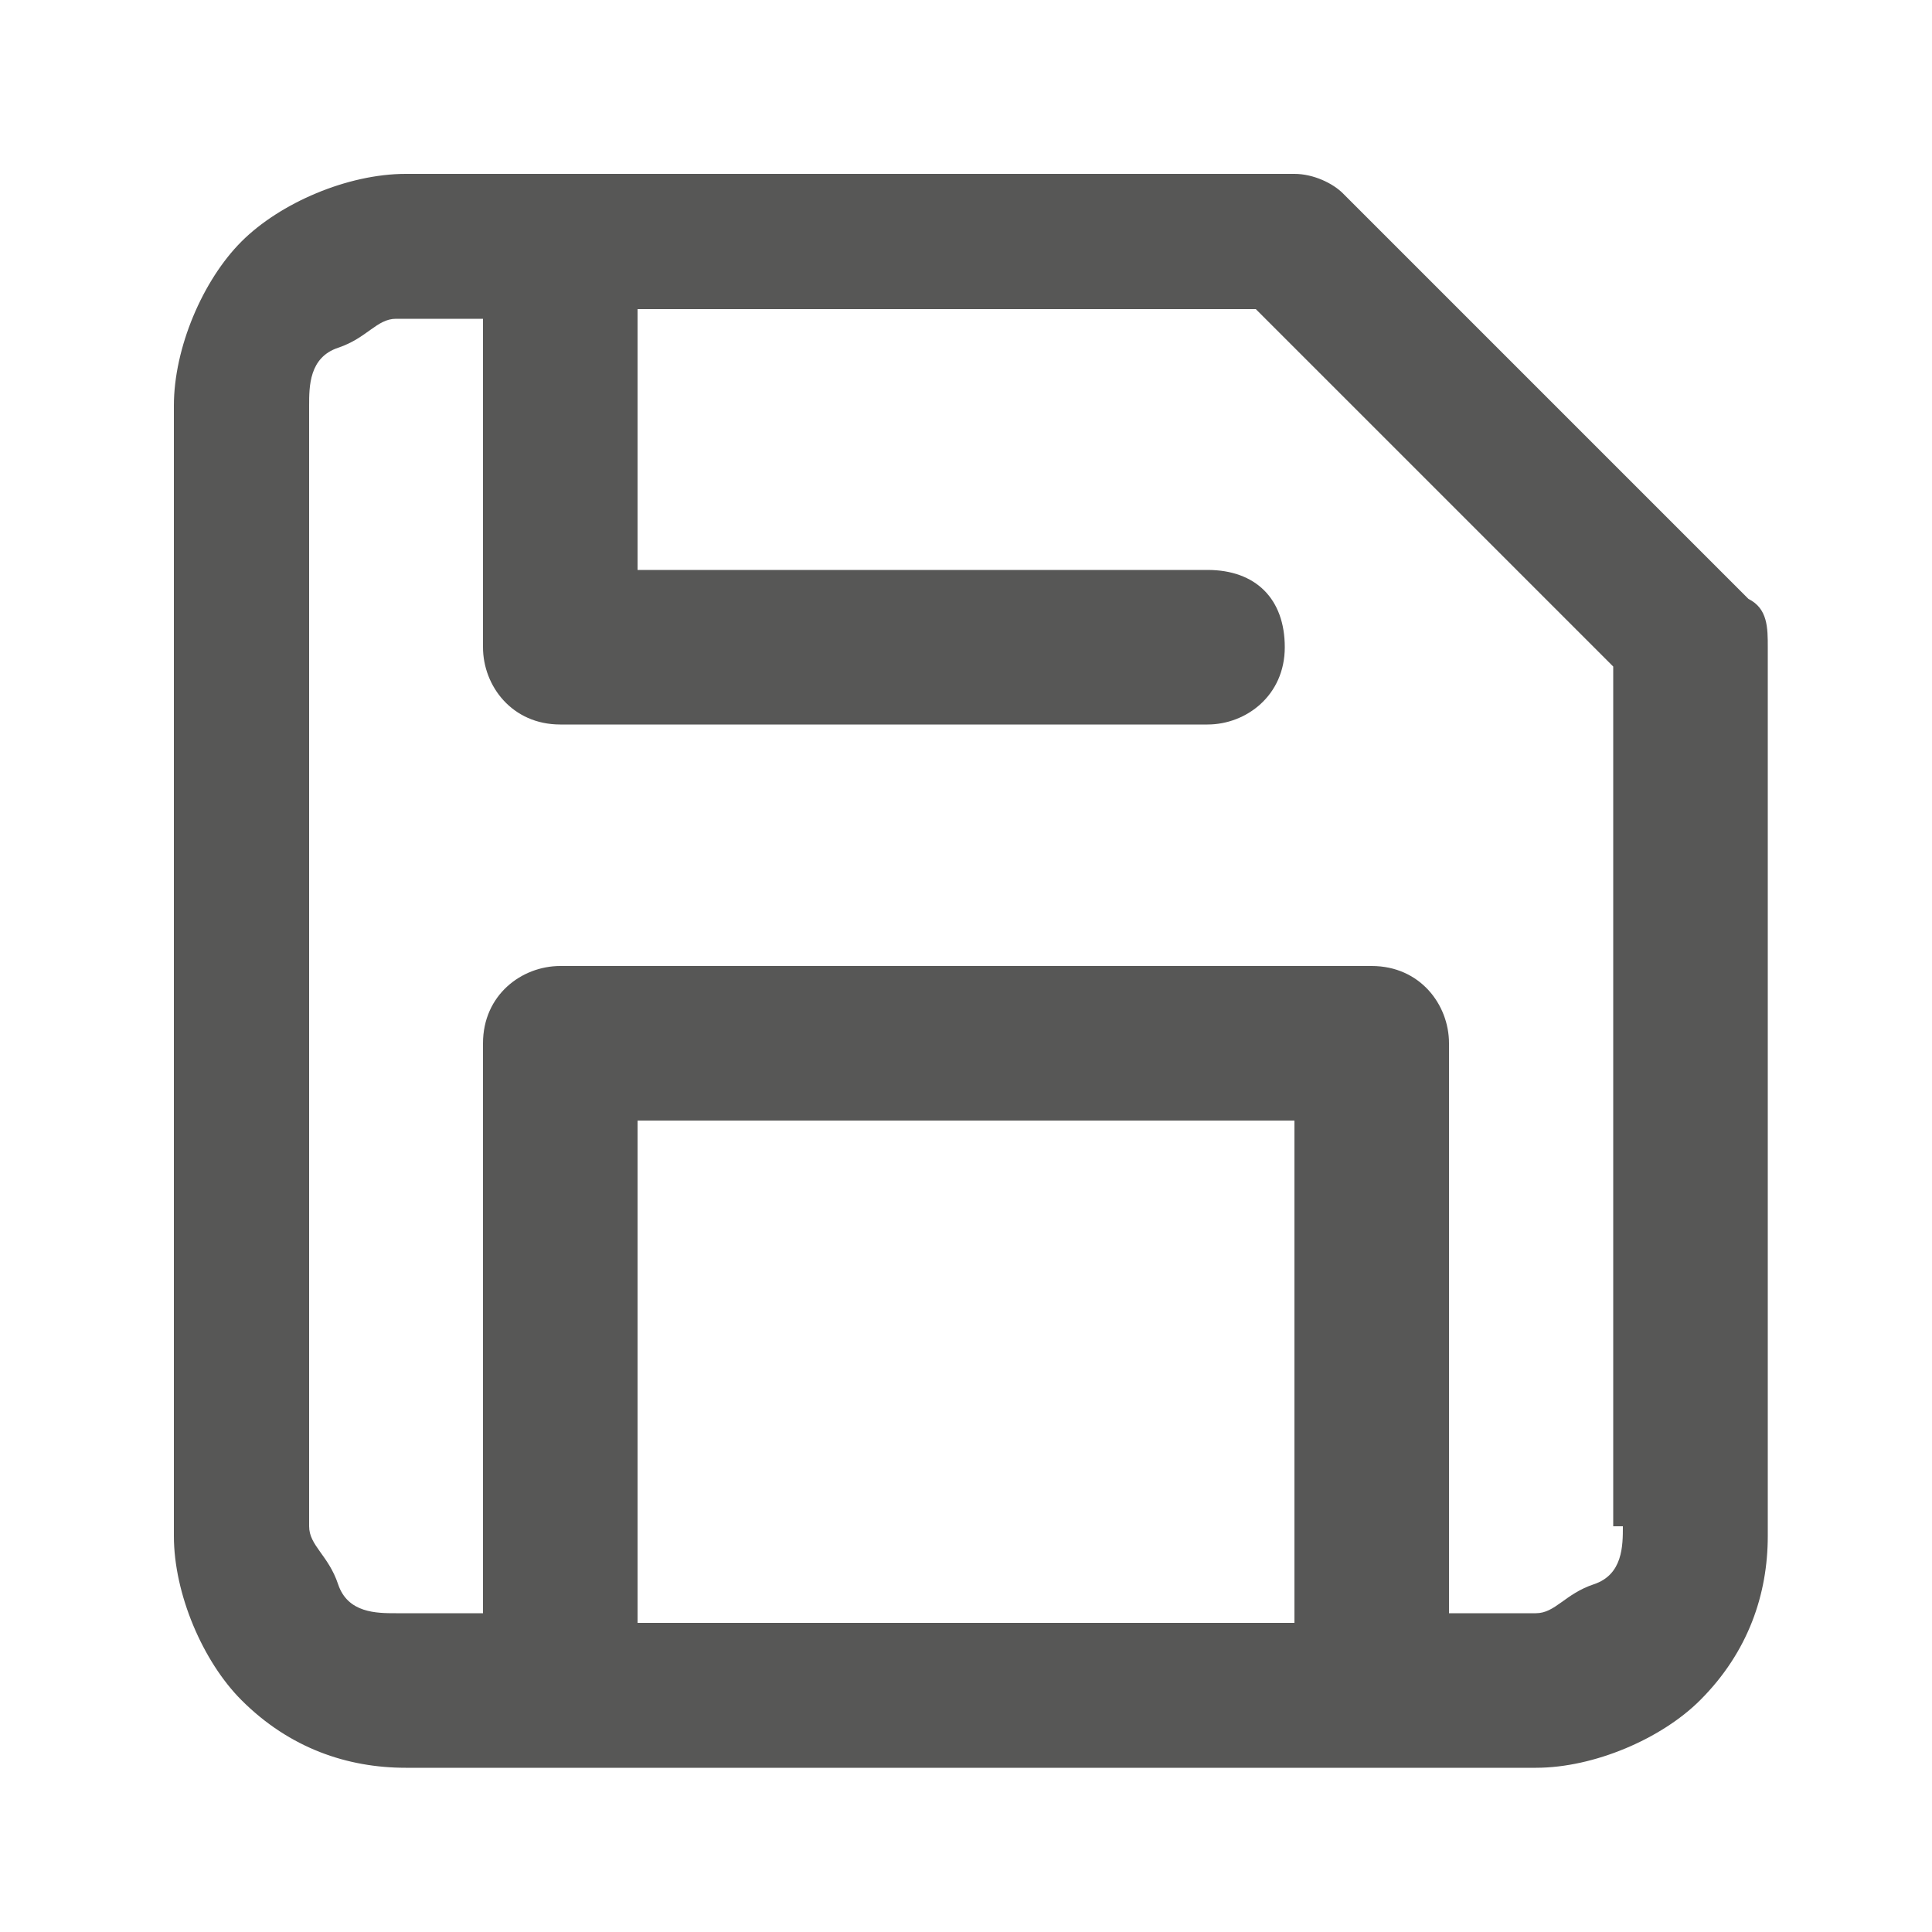
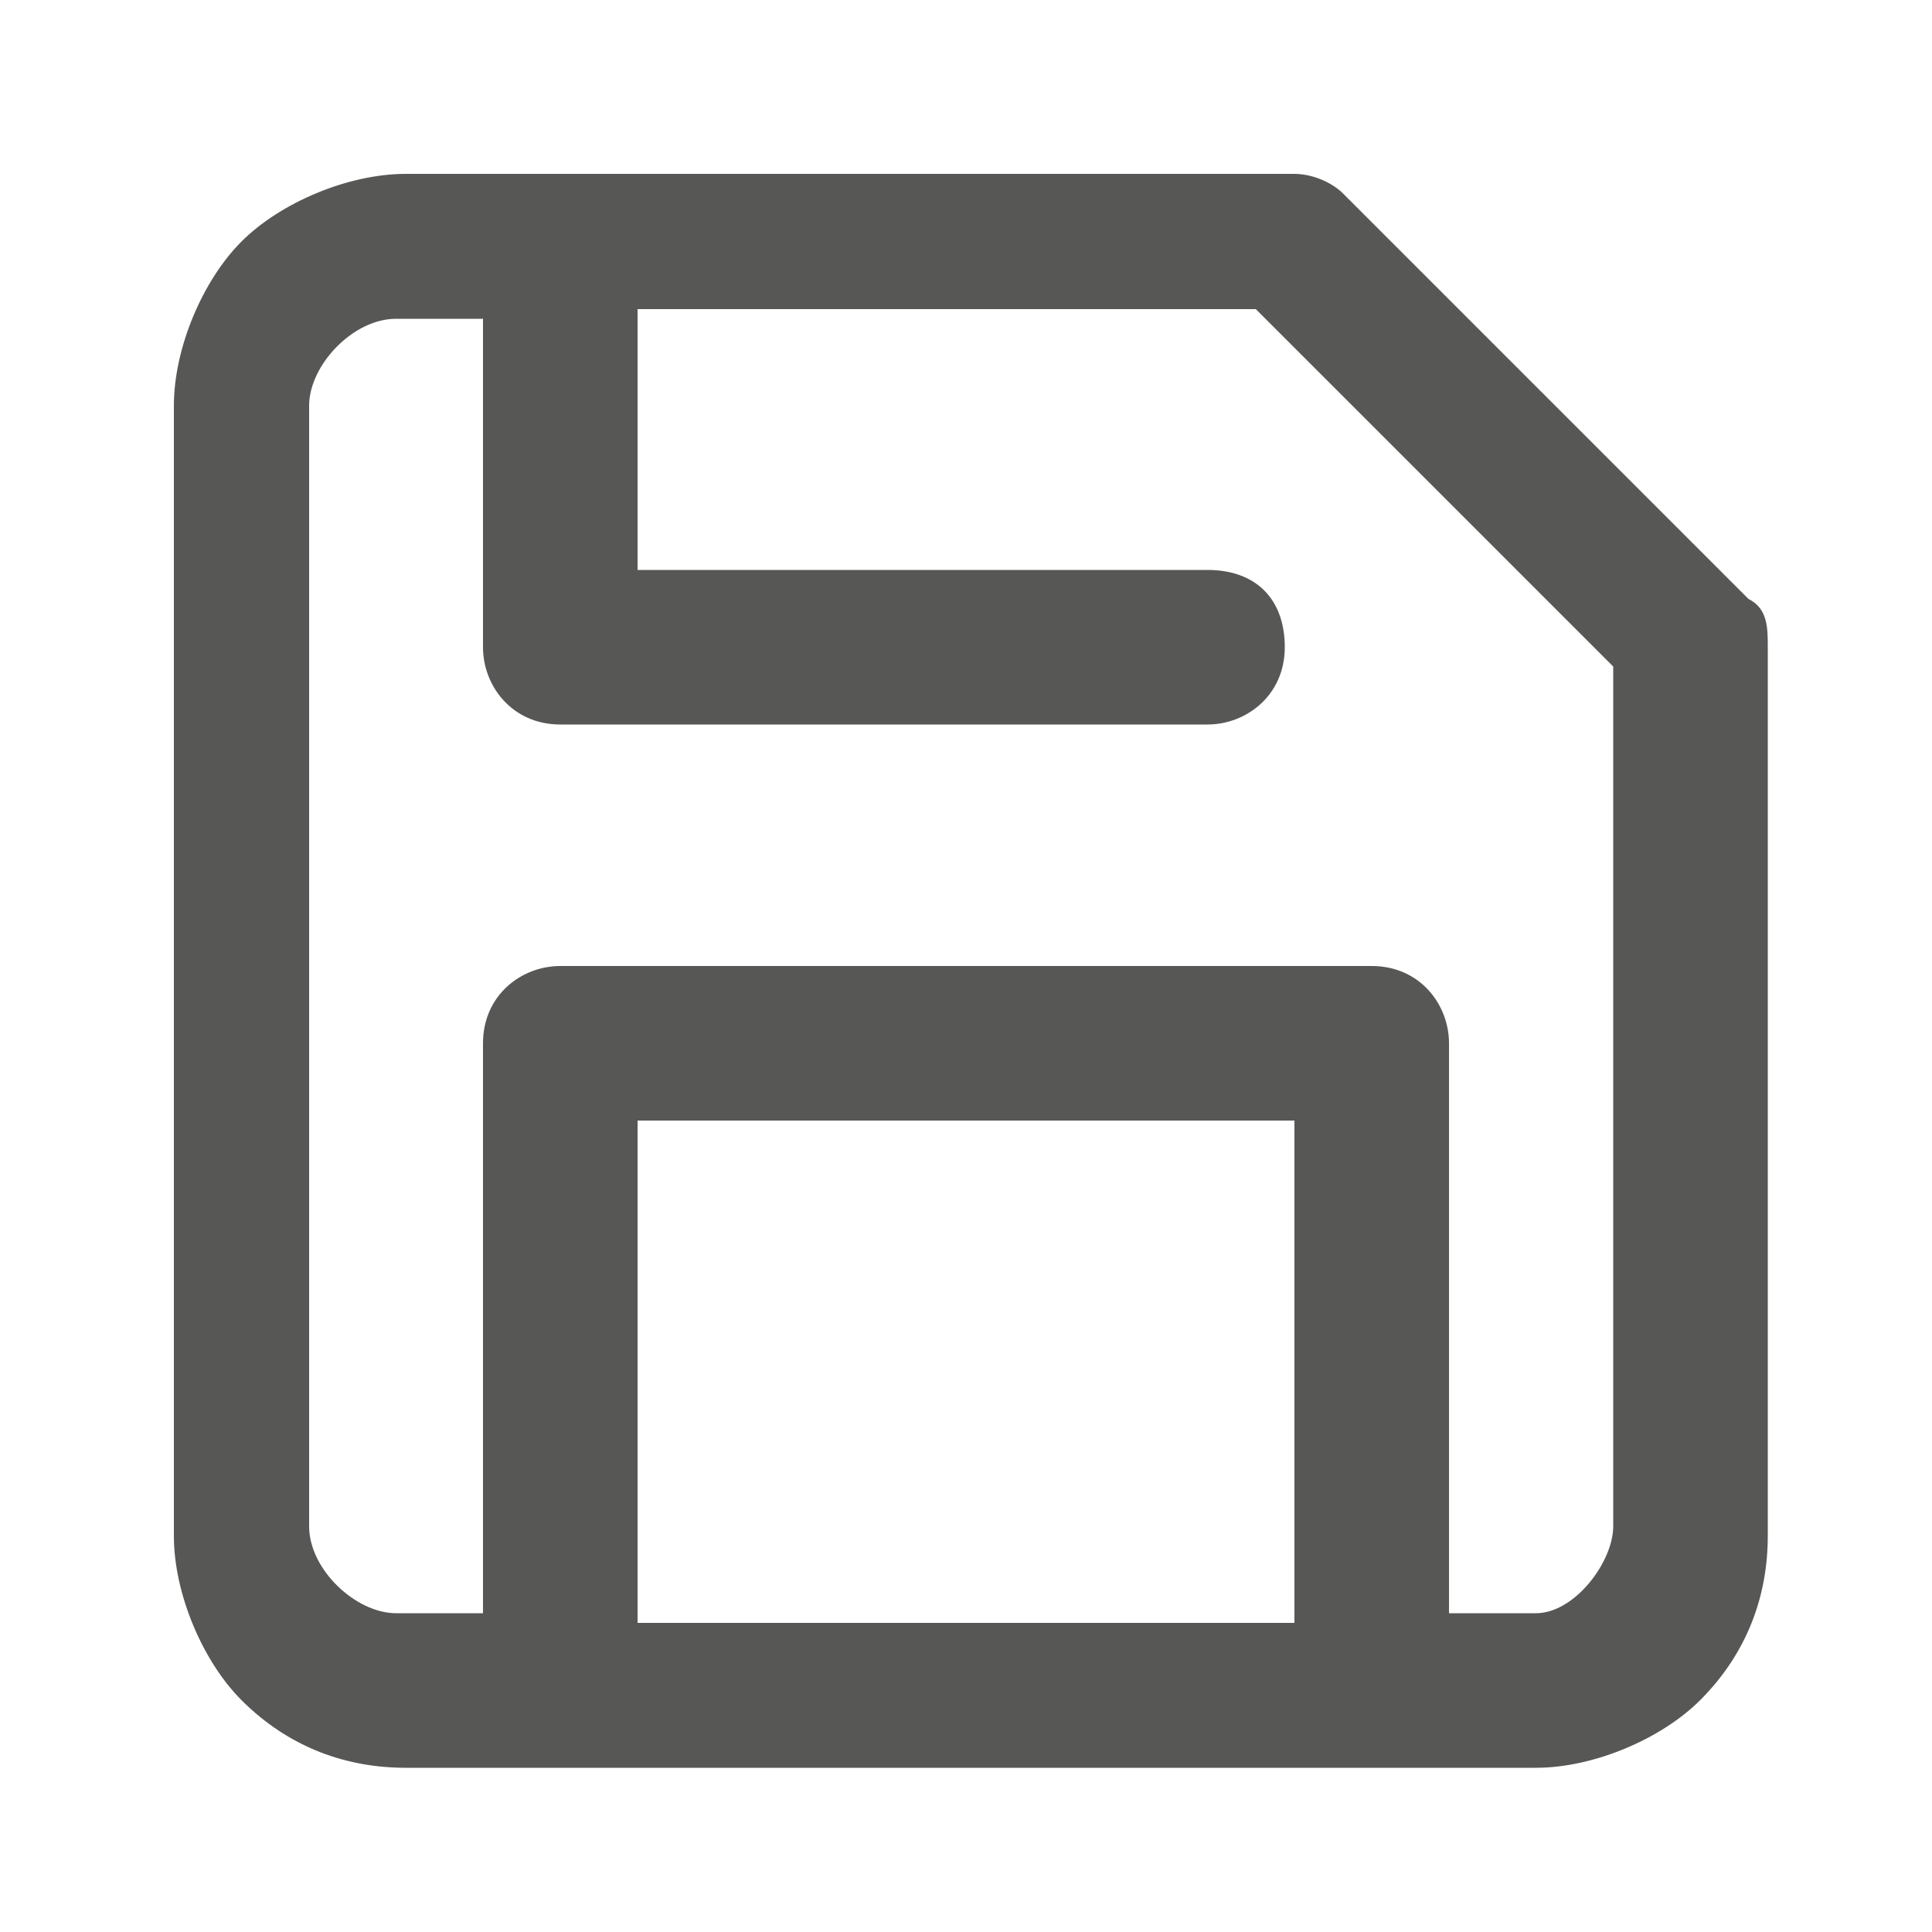
- <svg xmlns="http://www.w3.org/2000/svg" id="Layer_1" version="1.1" viewBox="0 0 20 20">
-   <defs>
-     <style>
-       .st0 {
-         fill: #575756;
-       }
-     </style>
-   </defs>
-   <path class="st0" d="M18,6.1L13.9,2c-.1-.1-.3-.2-.5-.2H4.2c-.6,0-1.3.3-1.7.7s-.7,1.1-.7,1.7v11.7c0,.6.3,1.3.7,1.7.5.5,1.1.7,1.7.7h11.7c.6,0,1.3-.3,1.7-.7.5-.5.7-1.1.7-1.7V6.7c0-.2,0-.4-.2-.5ZM13.4,16.8h-6.8v-5.2h6.8v5.2ZM16.8,15.8c0,.2,0,.5-.3.6s-.4.3-.6.3h-.9v-5.9c0-.4-.3-.8-.8-.8H5.8c-.4,0-.8.3-.8.8v5.9h-.9c-.2,0-.5,0-.6-.3s-.3-.4-.3-.6V4.2c0-.2,0-.5.3-.6s.4-.3.6-.3h.9v3.4c0,.4.3.8.8.8h6.7c.4,0,.8-.3.8-.8s-.3-.8-.8-.8h-5.9v-2.7h6.4l3.7,3.7v8.9Z" />
+ <svg xmlns="http://www.w3.org/2000/svg" width="20" height="20" viewBox="0 0 20 20" fill="none">
+   <path d="M13.9 2C13.8 1.9 13.6 1.8 13.4 1.8H4.2C3.6 1.8 2.9 2.1 2.5 2.5C2.1 2.9 1.8 3.6 1.8 4.2V15.9C1.8 16.5 2.1 17.2 2.5 17.6C3 18.1 3.6 18.3 4.2 18.3H15.9C16.5 18.3 17.2 18 17.6 17.6C18.1 17.1 18.3 16.5 18.3 15.9V6.7C18.3 6.5 18.3 6.3 18.1 6.2L13.9 2ZM13.4 16.8H6.6V11.6H13.4V16.8ZM15.9 16.7H15V10.8C15 10.4 14.7 10 14.2 10H5.8C5.4 10 5 10.3 5 10.8V16.7H4.1C3.684 16.7 3.2 16.248 3.2 15.8V4.2C3.2 3.784 3.651 3.3 4.1 3.3H5V6.7C5 7.1 5.3 7.5 5.8 7.5H12.5C12.9 7.5 13.3 7.2 13.3 6.7C13.3 6.2 13 5.9 12.5 5.9H6.6V3.2H13L16.7 6.9V15.8C16.7 16.168 16.301 16.7 15.9 16.7Z" fill="#575756" />
</svg>
